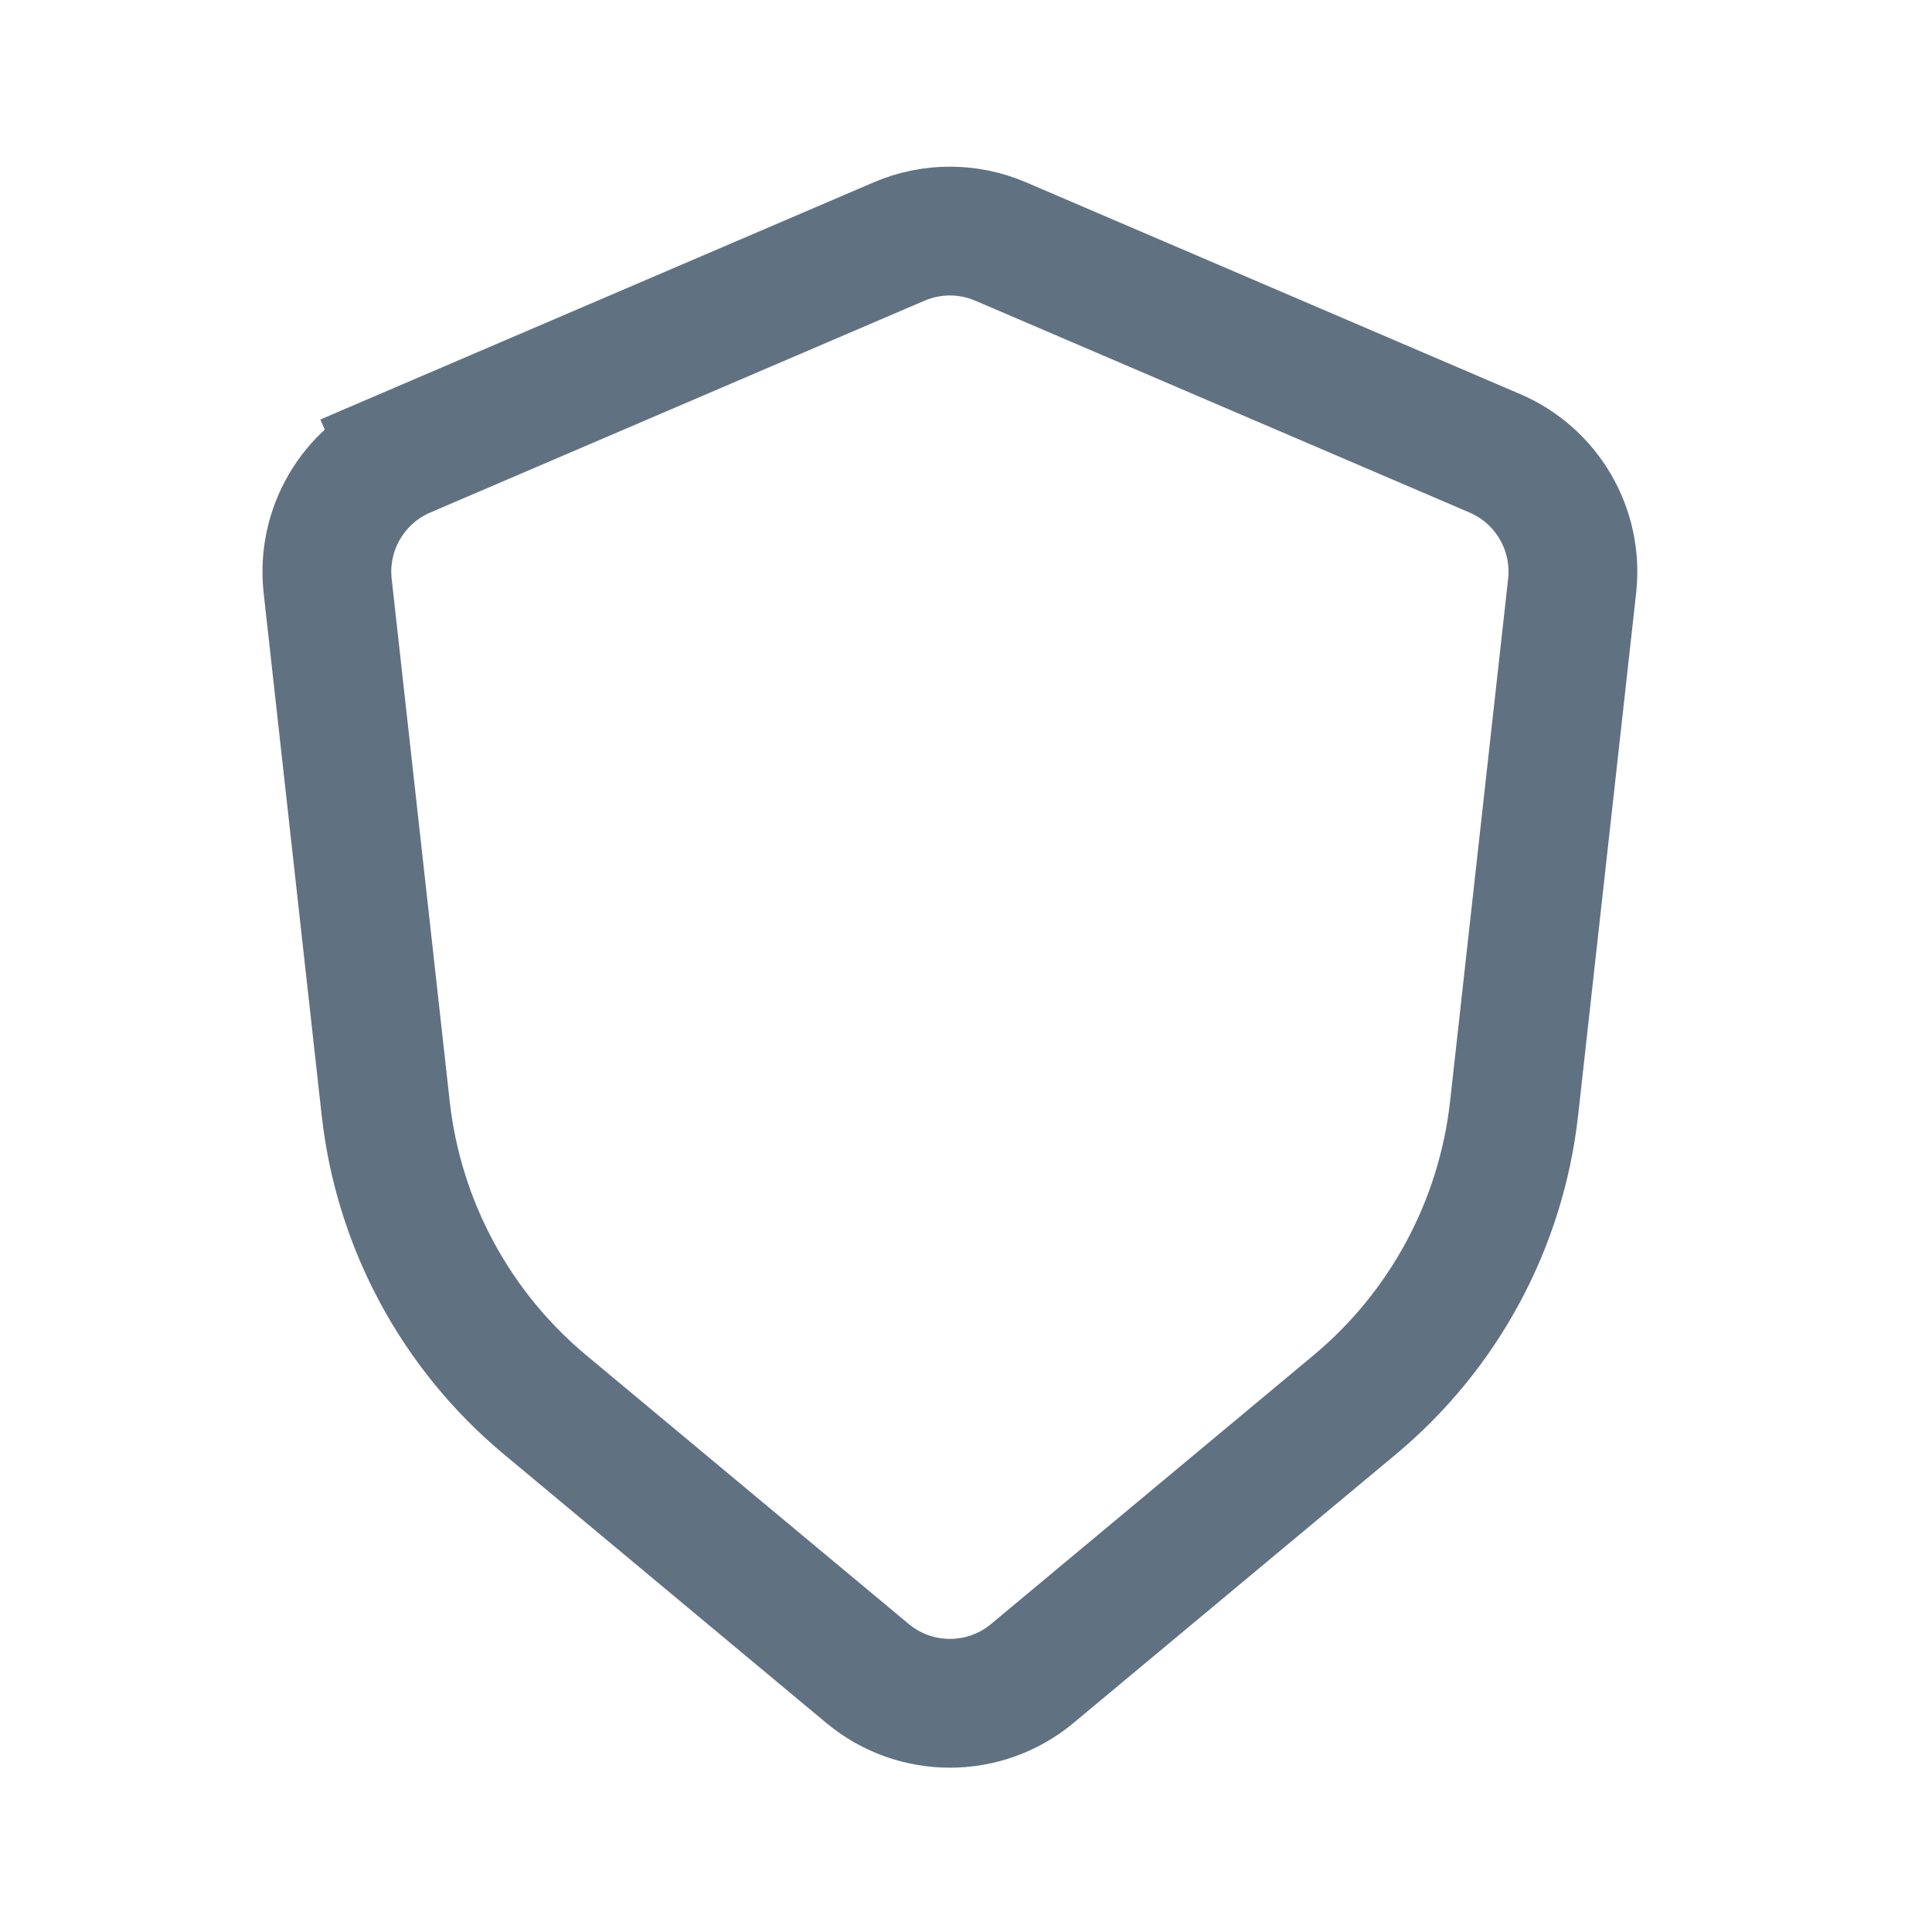
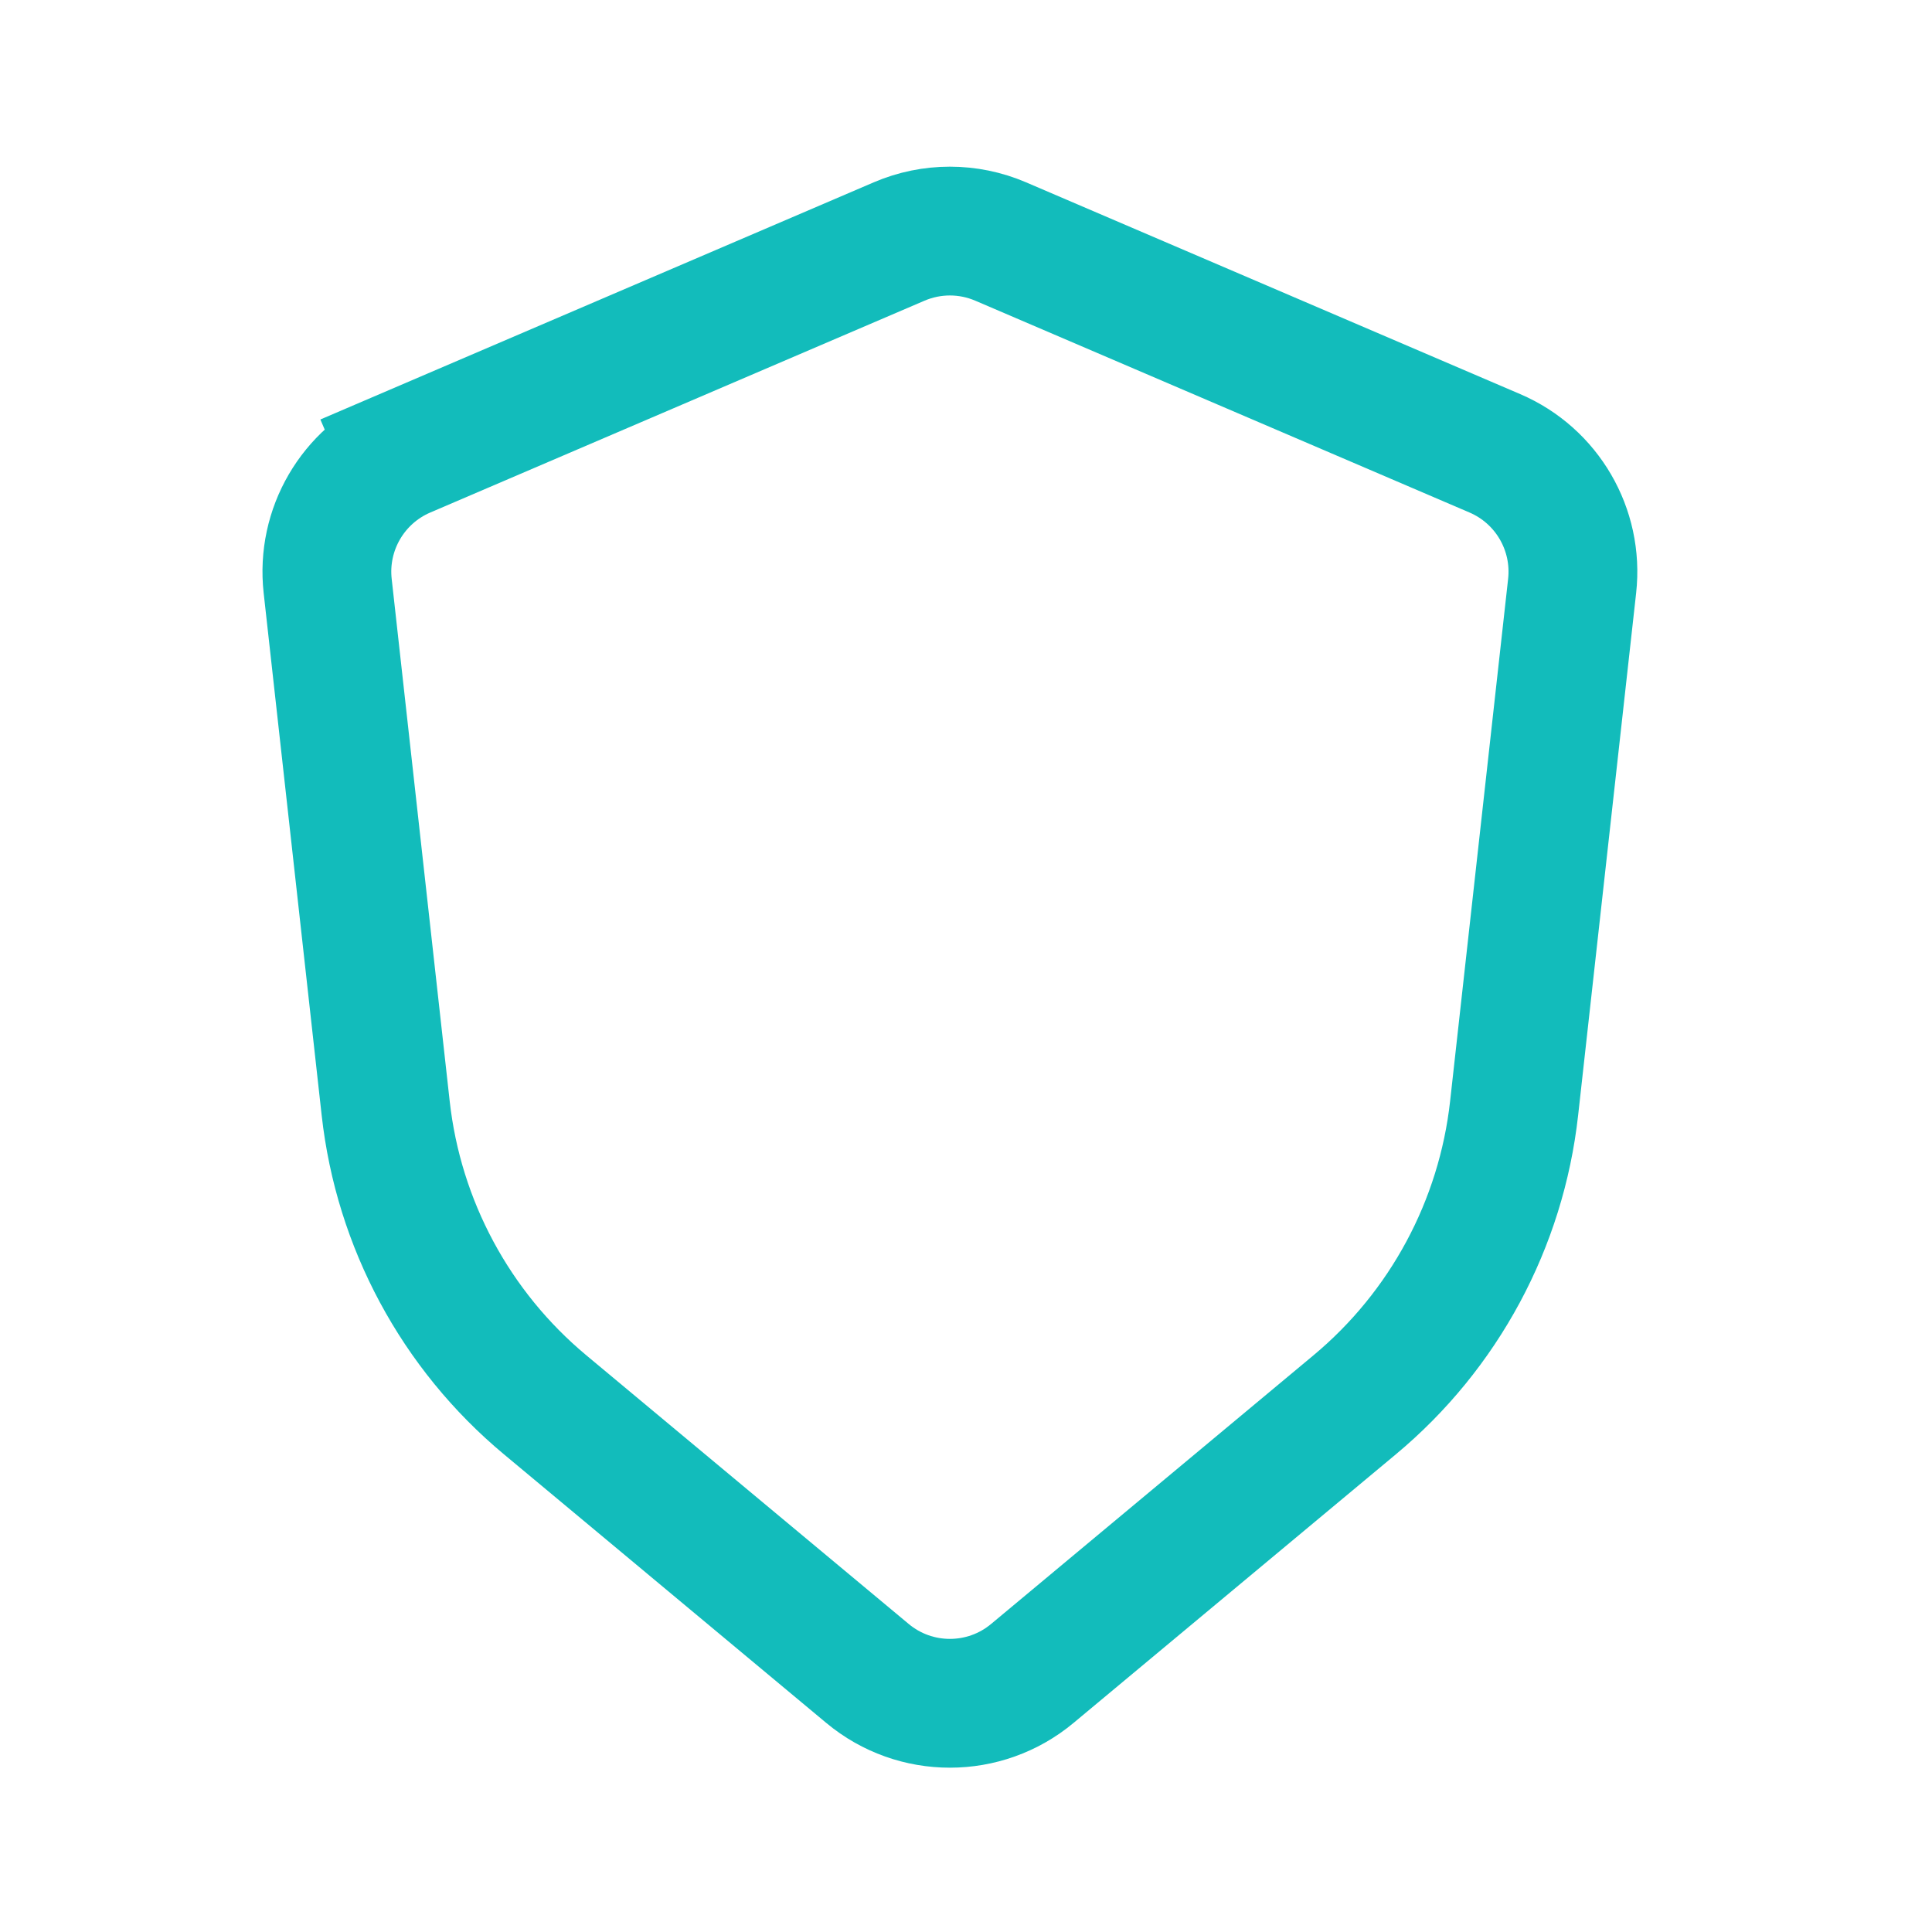
<svg xmlns="http://www.w3.org/2000/svg" width="30" height="30" viewBox="0 0 30 30" fill="none">
-   <path d="M6.288 7.039L6.682 7.958L6.288 7.039C5.478 7.386 4.991 8.222 5.088 9.098L5.989 17.21C6.189 19.007 7.076 20.657 8.465 21.814L13.47 25.985C14.211 26.603 15.289 26.603 16.03 25.985L21.035 21.814C22.424 20.657 23.311 19.007 23.511 17.21L24.412 9.098C24.509 8.222 24.022 7.386 23.212 7.039L15.538 3.75C15.035 3.534 14.465 3.534 13.962 3.75L6.288 7.039Z" stroke="#607182" stroke-width="2" stroke-linecap="round" />
+   <path d="M6.288 7.039L6.682 7.958L6.288 7.039C5.478 7.386 4.991 8.222 5.088 9.098L5.989 17.21C6.189 19.007 7.076 20.657 8.465 21.814L13.47 25.985C14.211 26.603 15.289 26.603 16.03 25.985L21.035 21.814C22.424 20.657 23.311 19.007 23.511 17.21L24.412 9.098C24.509 8.222 24.022 7.386 23.212 7.039L15.538 3.75C15.035 3.534 14.465 3.534 13.962 3.75L6.288 7.039Z" stroke="#12BCBB" stroke-width="2" stroke-linecap="round" />
</svg>
